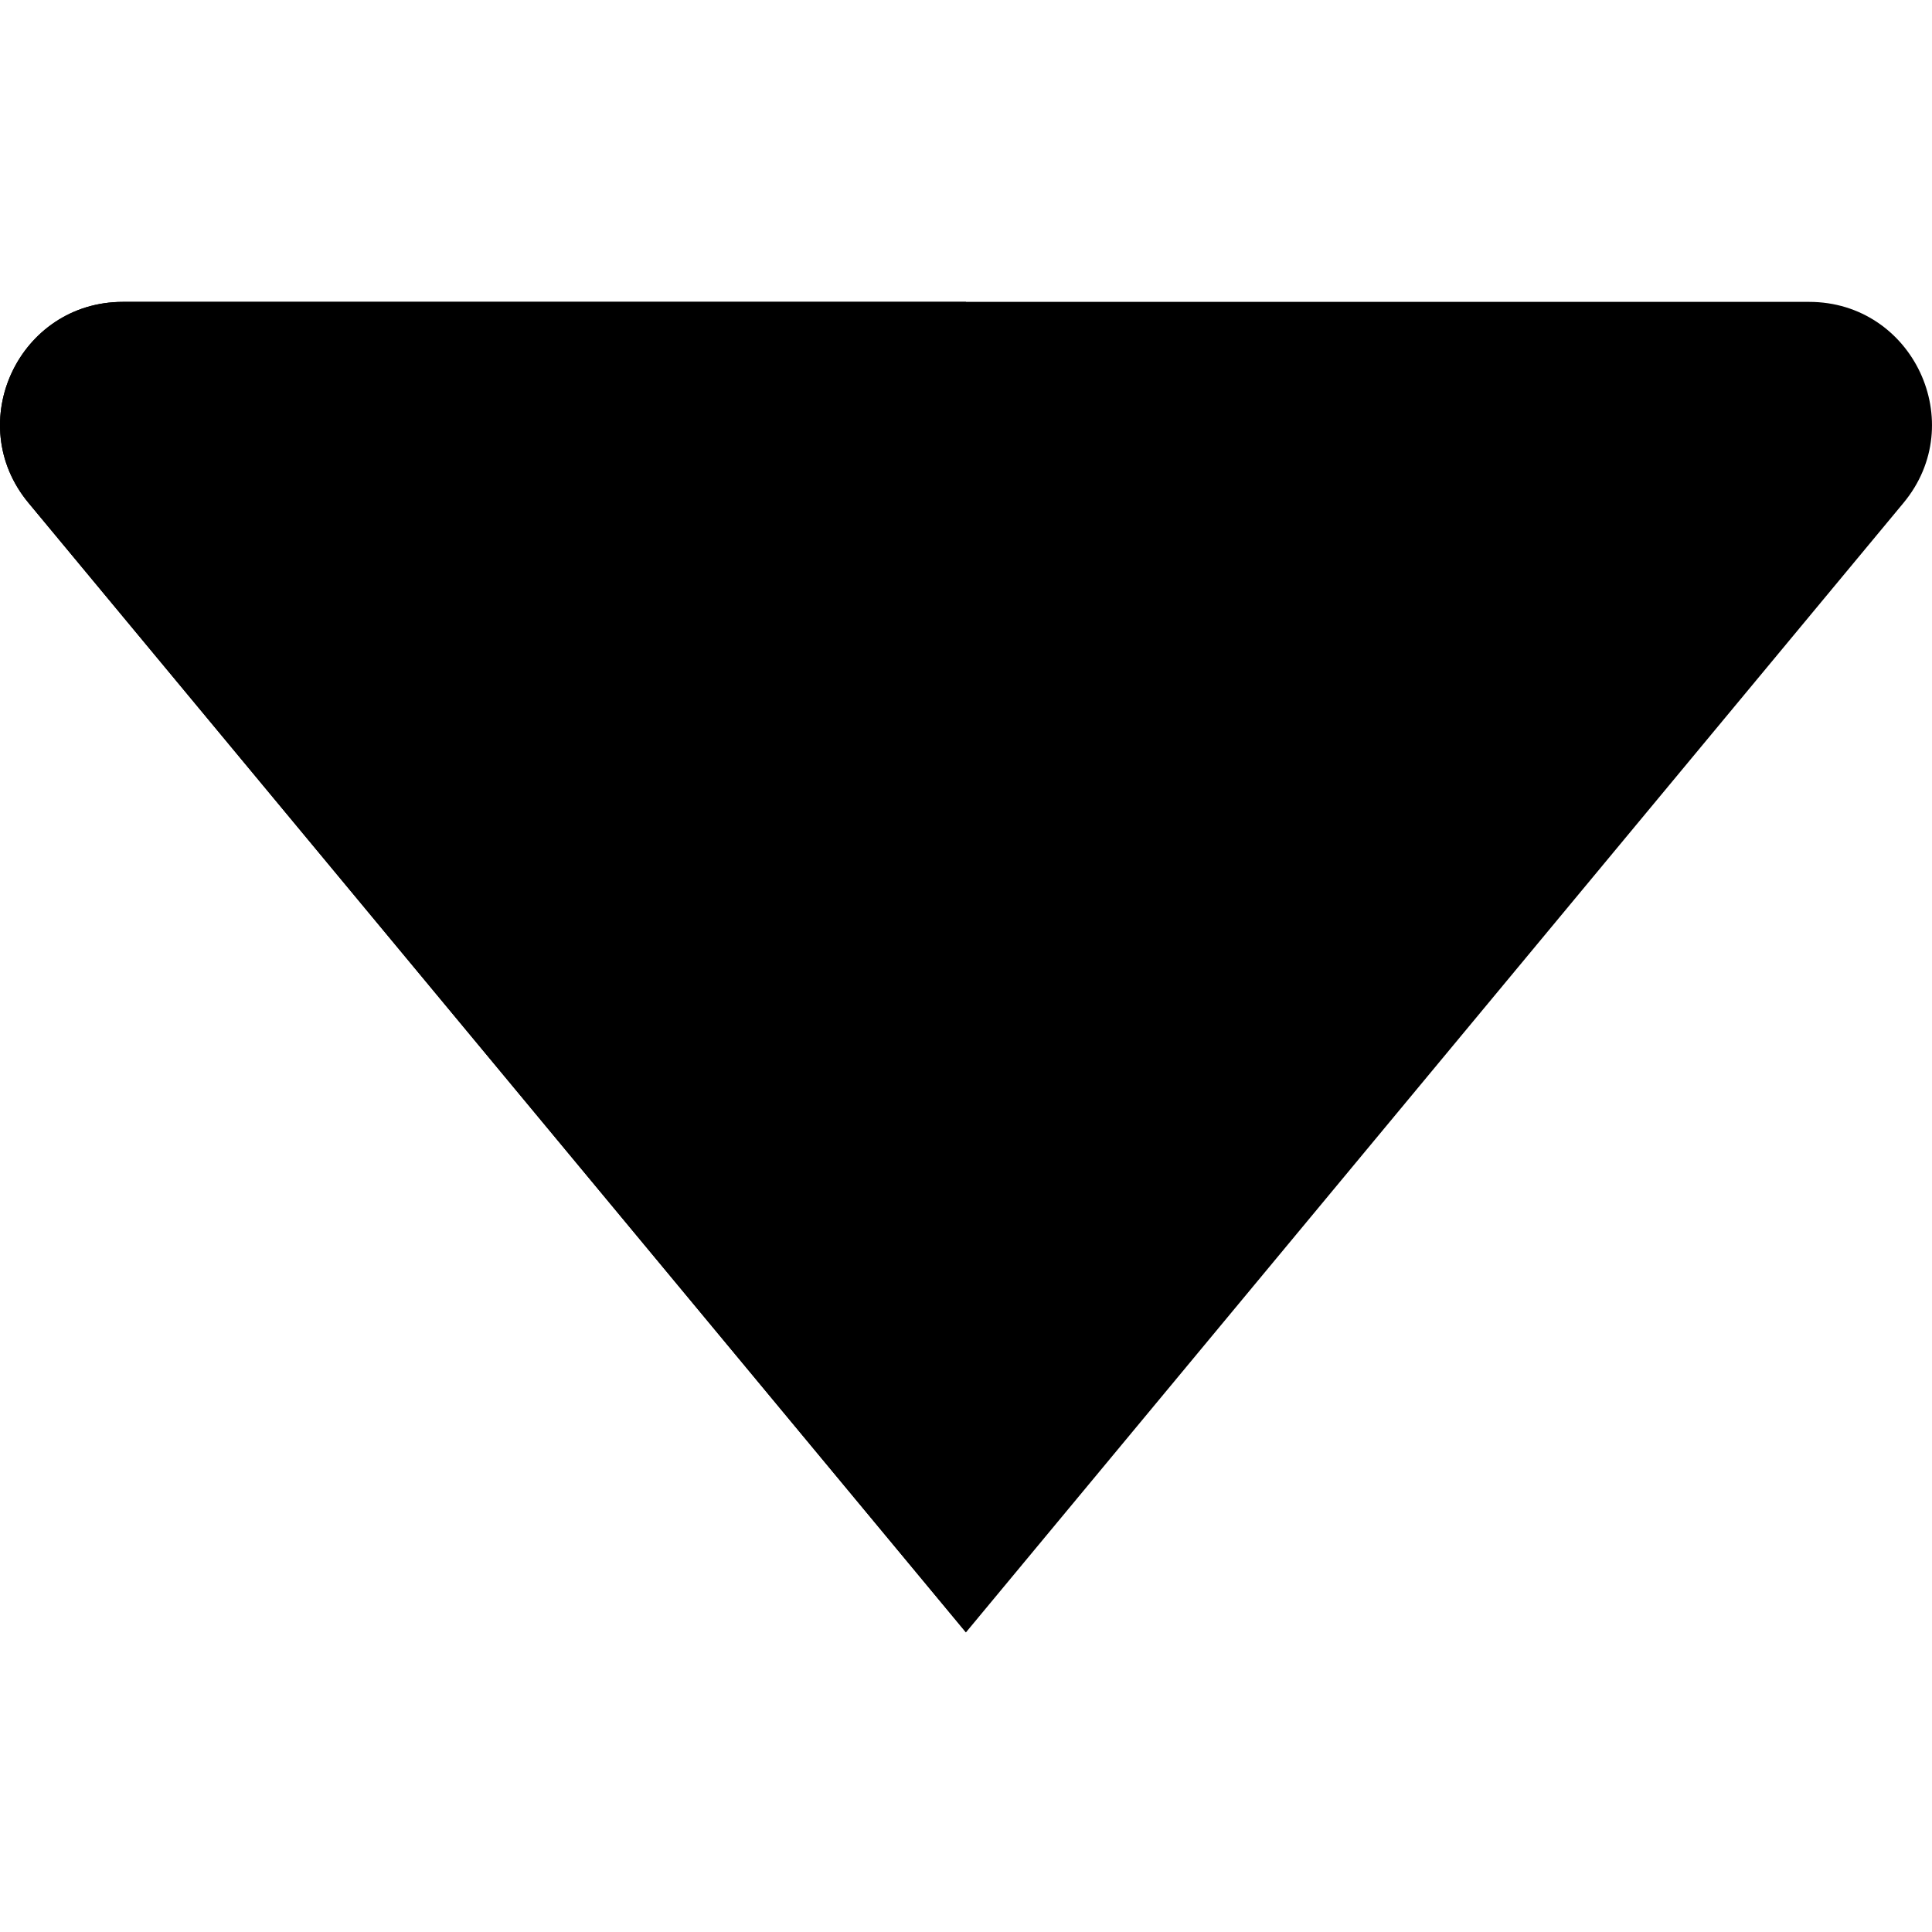
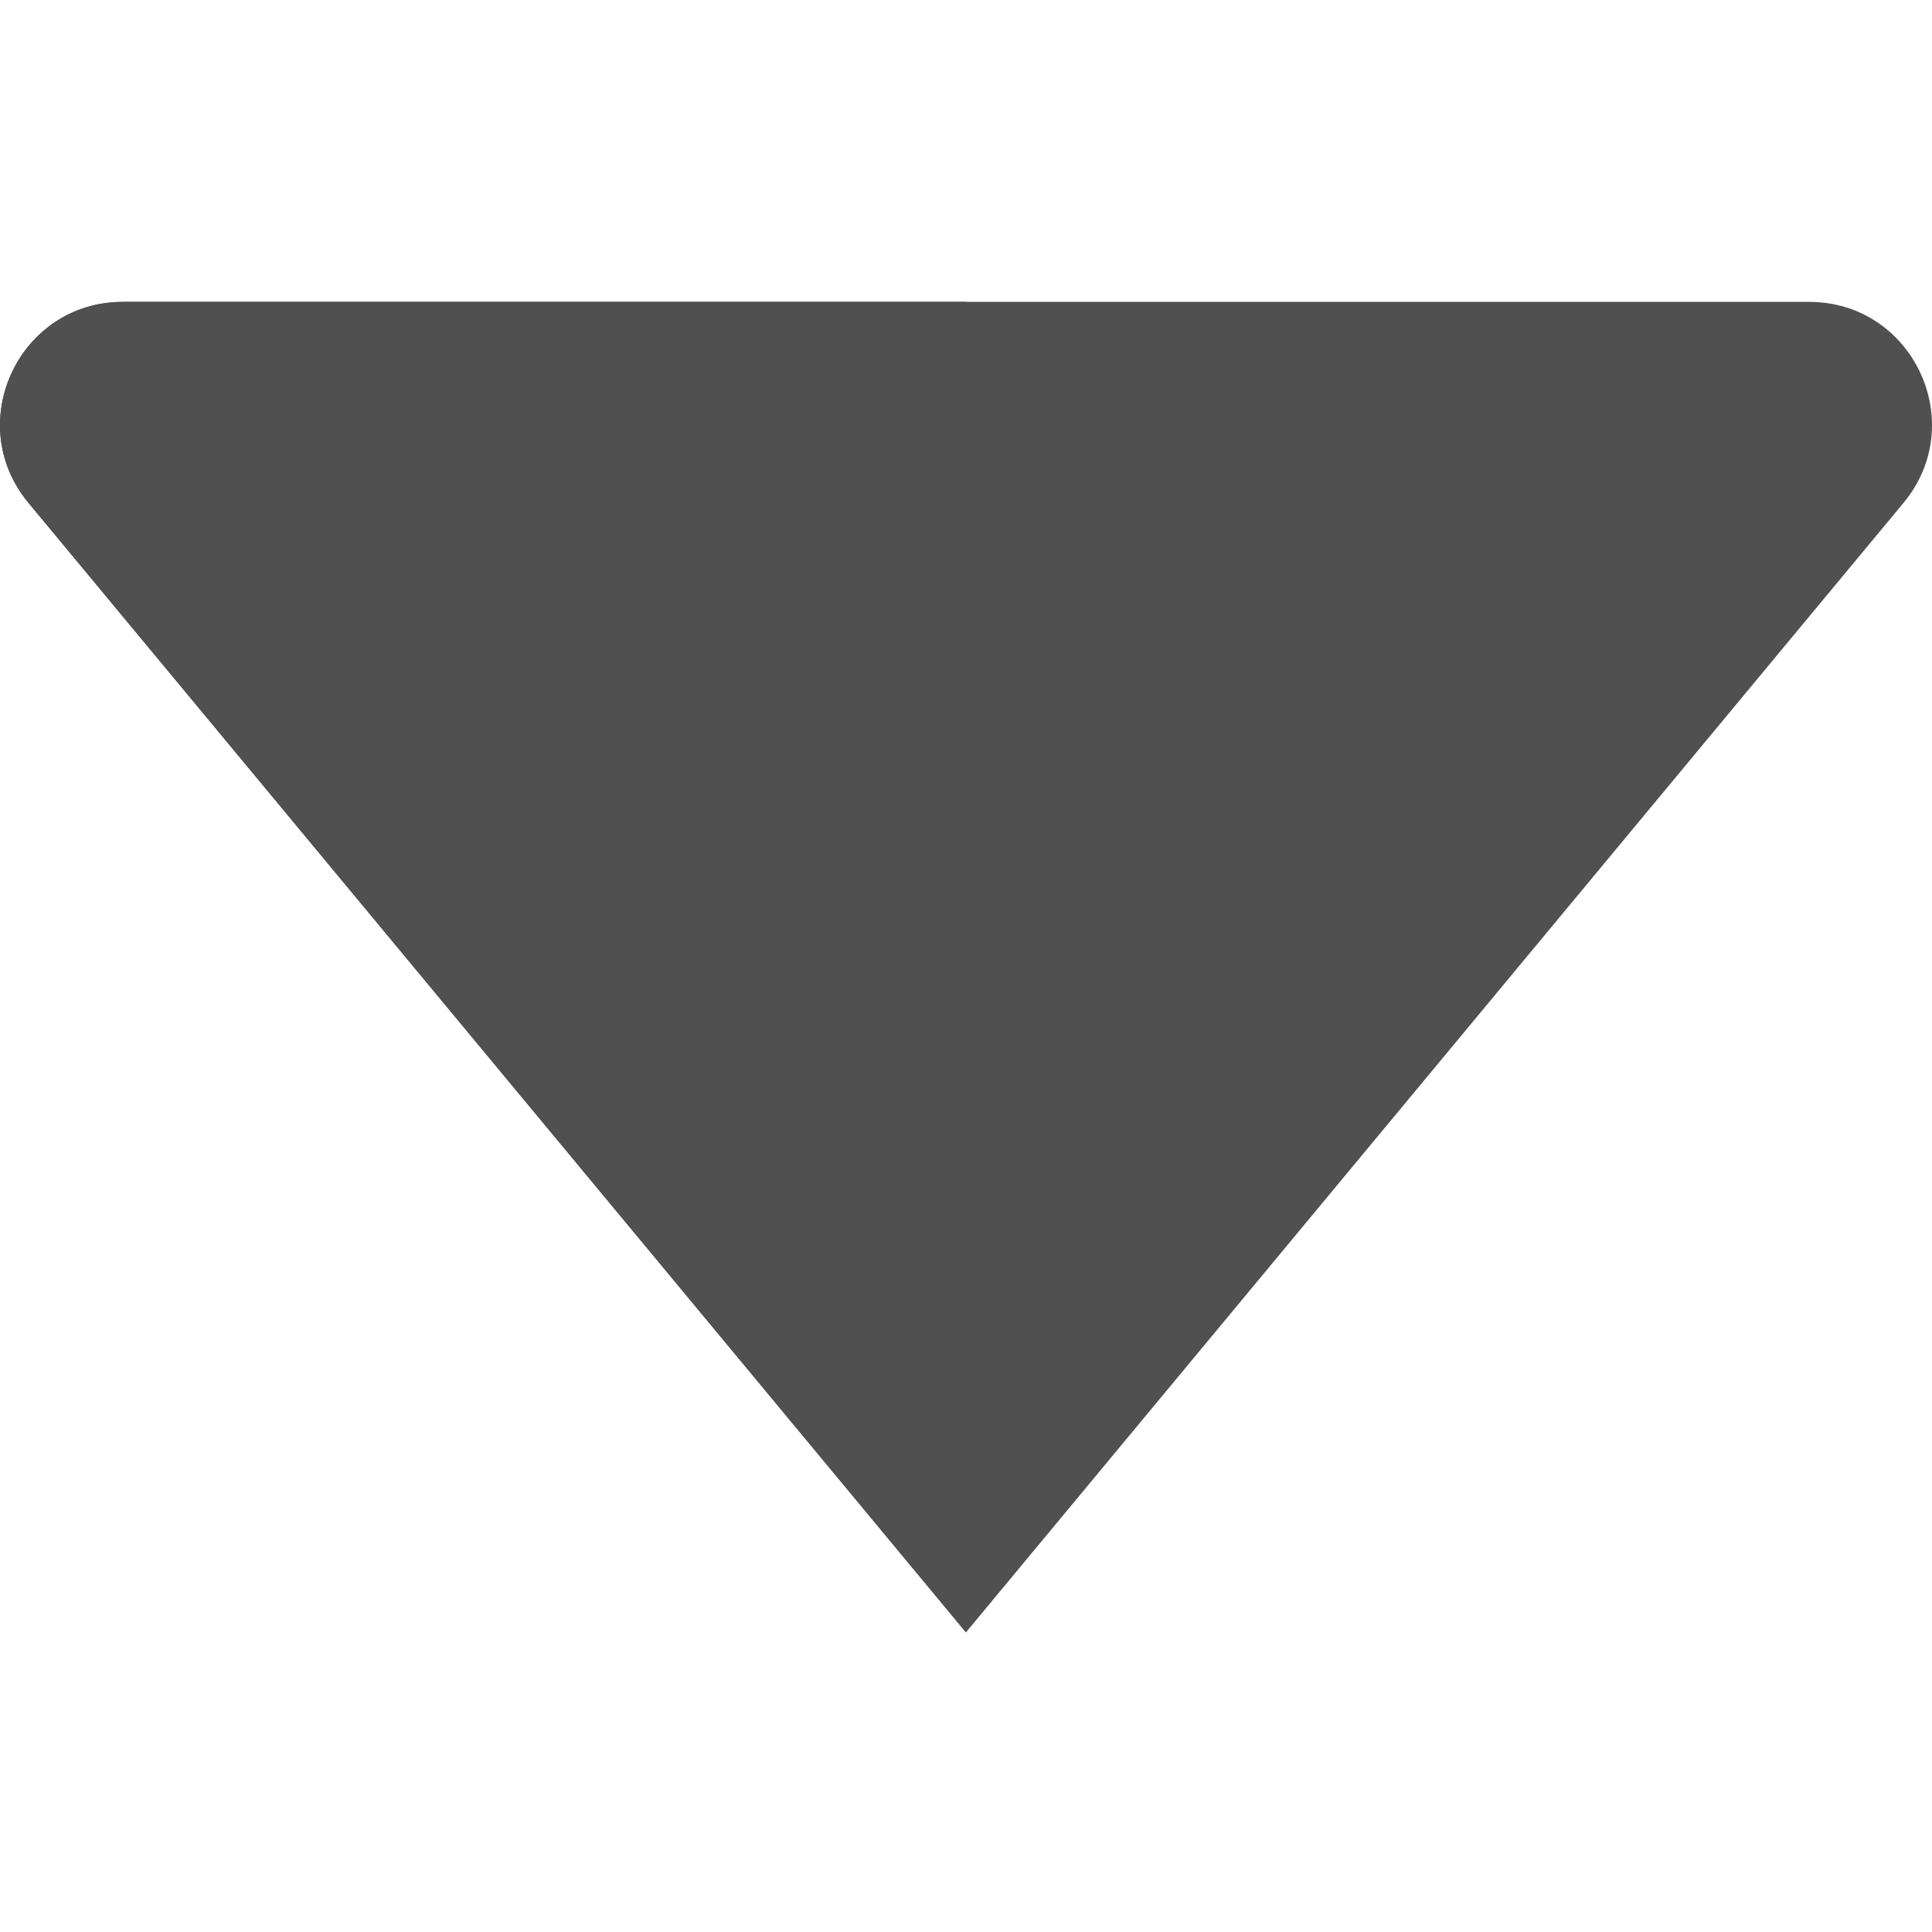
<svg xmlns="http://www.w3.org/2000/svg" height="18px" viewBox="-79 0 511 511.999" width="18px" class="hovered-paths">
  <g transform="matrix(-1.83697e-16 1 -1 -1.83697e-16 432.499 79.4995)">
-     <path d="m.5 479.414v-446.832c0-27.543 32.098-42.613 53.281-25.023l299.309 248.449-299.309 248.43c-21.184 17.594-53.281 2.52-53.281-25.023zm0 0" fill="#fdd835" data-original="#FDD835" class="hovered-path active-path" data-old_color="#fdd835" style="fill:#000000" />
-     <path d="m.5 479.414v-223.406h352.605l-299.324 248.43c-21.184 17.594-53.281 2.52-53.281-25.023zm0 0" fill="#fbc02d" data-original="#FBC02D" class="" style="fill:#000000" data-old_color="#fbc02d" />
+     <path d="m.5 479.414v-446.832c0-27.543 32.098-42.613 53.281-25.023l299.309 248.449-299.309 248.43c-21.184 17.594-53.281 2.52-53.281-25.023zm0 0" fill="#fdd835" data-original="#FDD835" class="hovered-path active-path" data-old_color="#fdd835" style="fill:#505050 " />
+     <path d="m.5 479.414v-223.406h352.605l-299.324 248.43c-21.184 17.594-53.281 2.52-53.281-25.023zm0 0" fill="#fbc02d" data-original="#FBC02D" class="" style="fill:#505050 " data-old_color="#fbc02d" />
  </g>
</svg>
